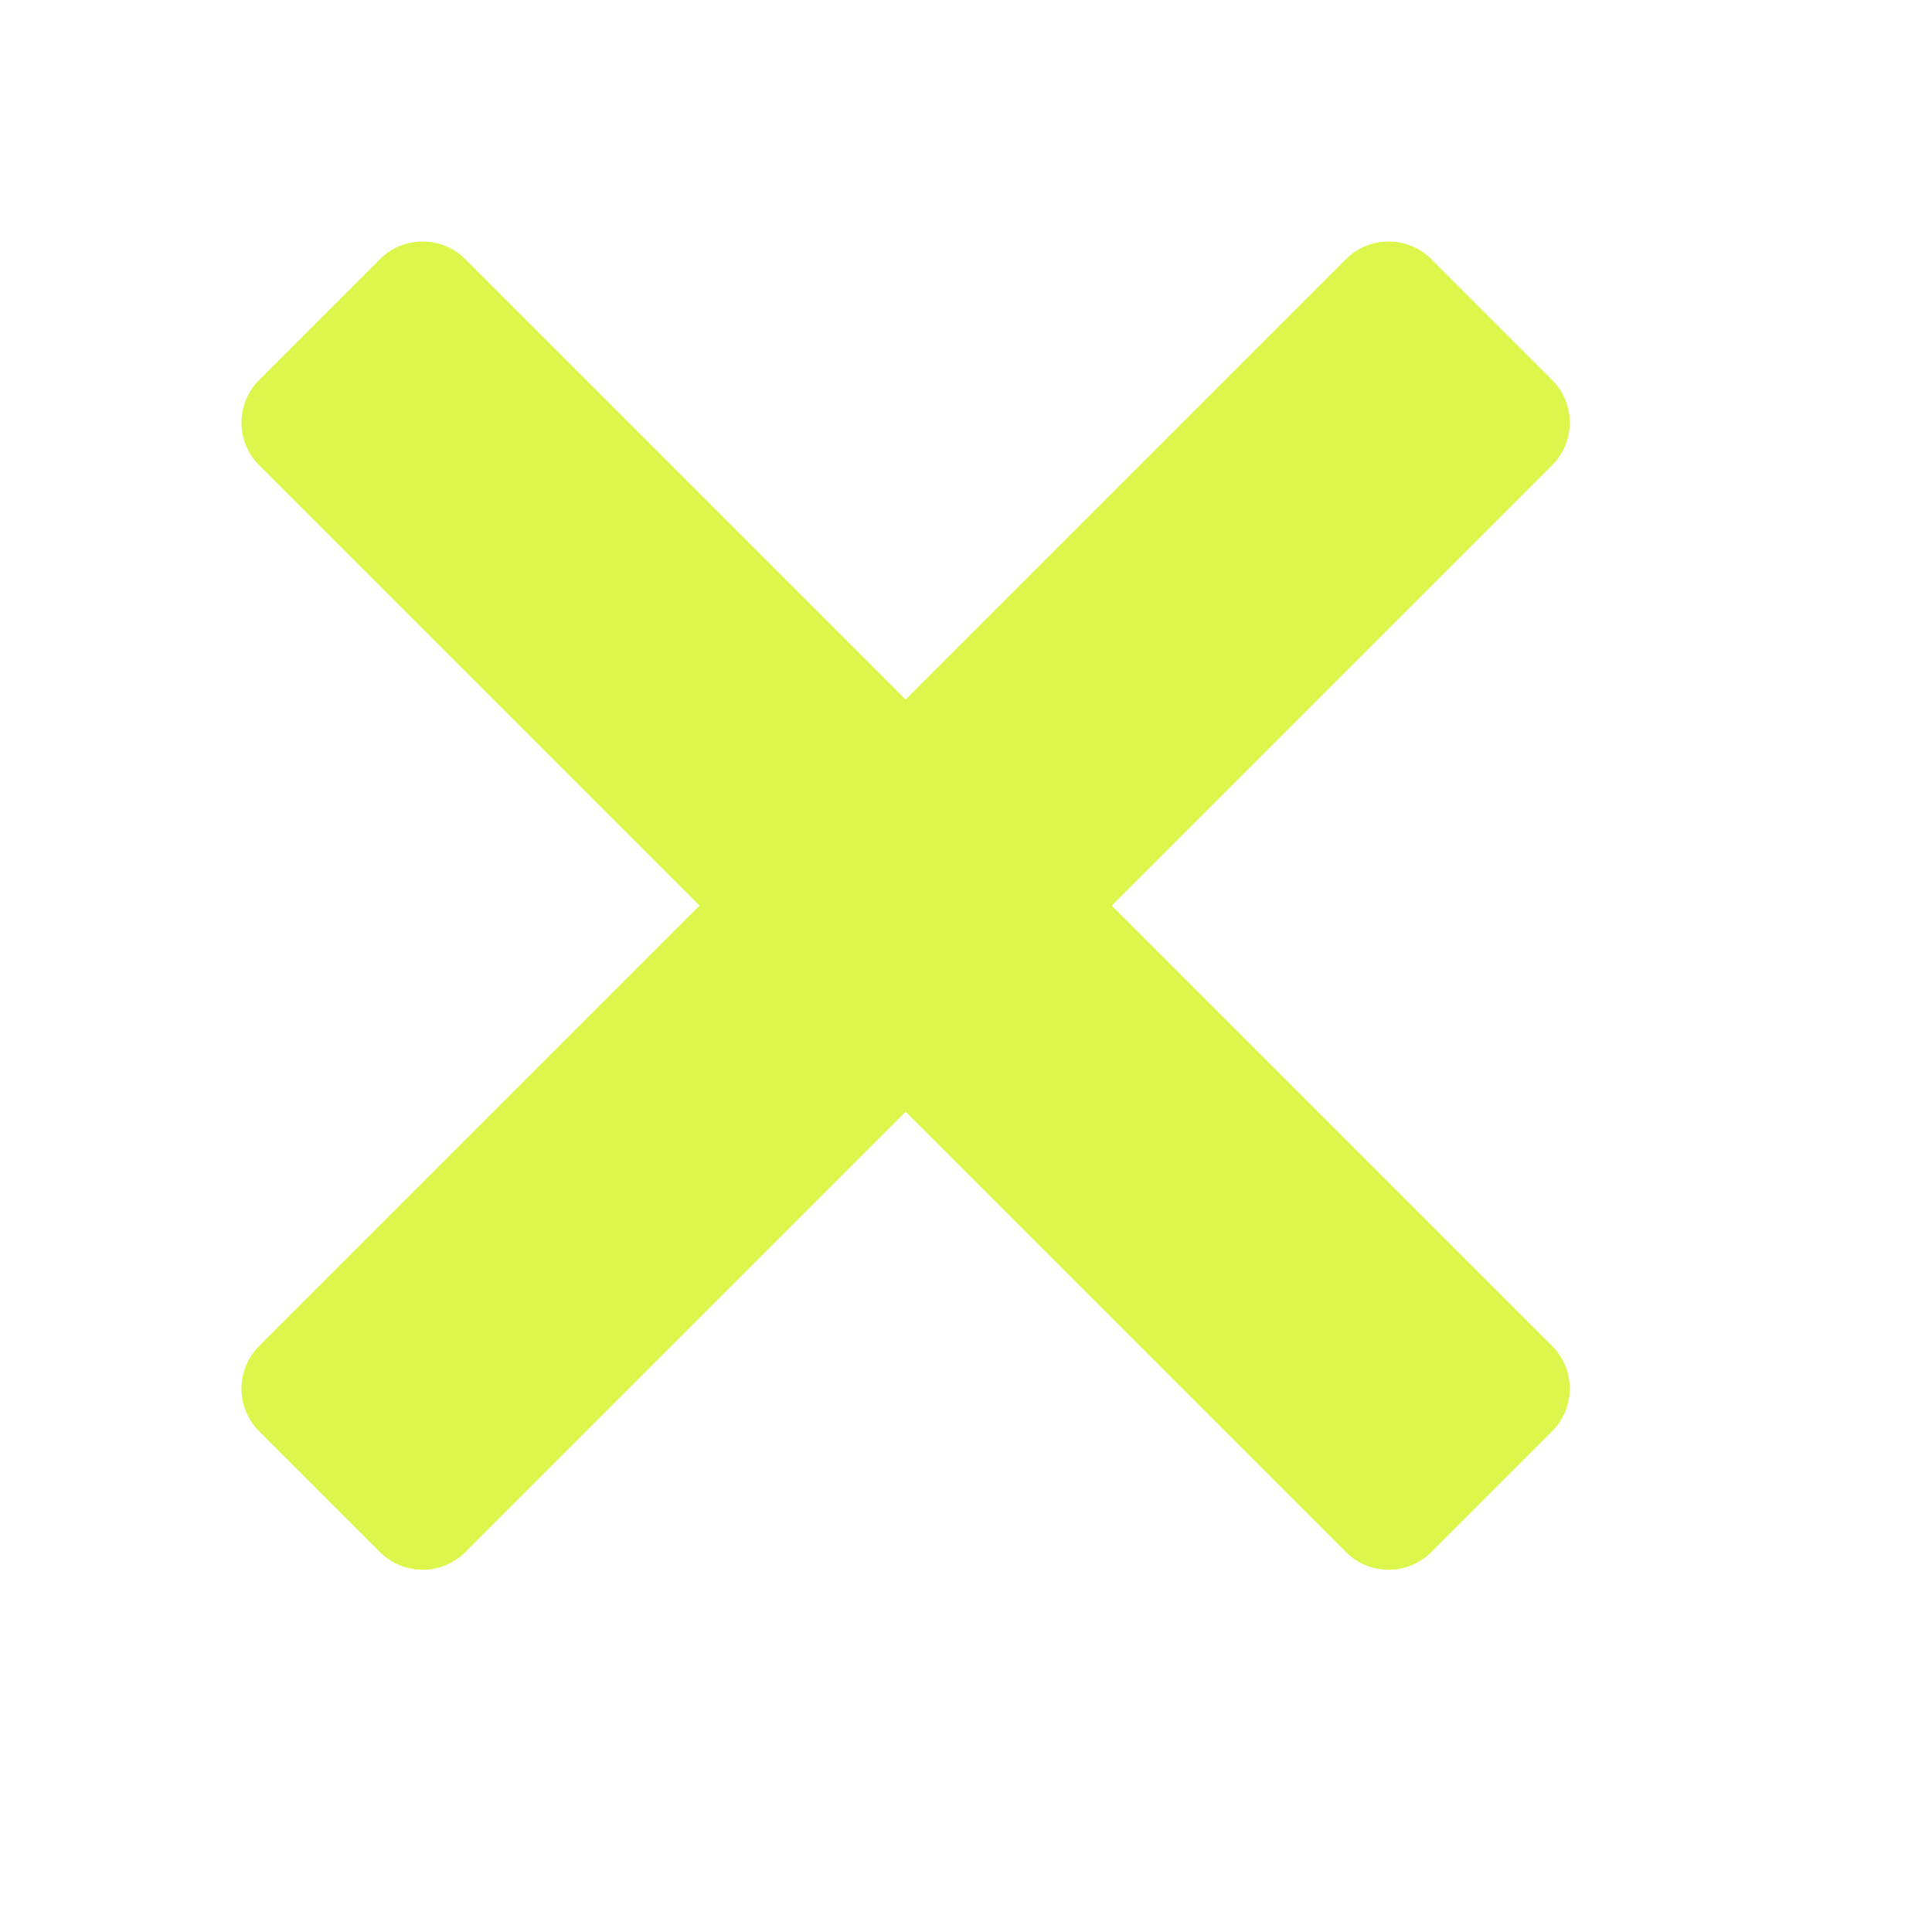
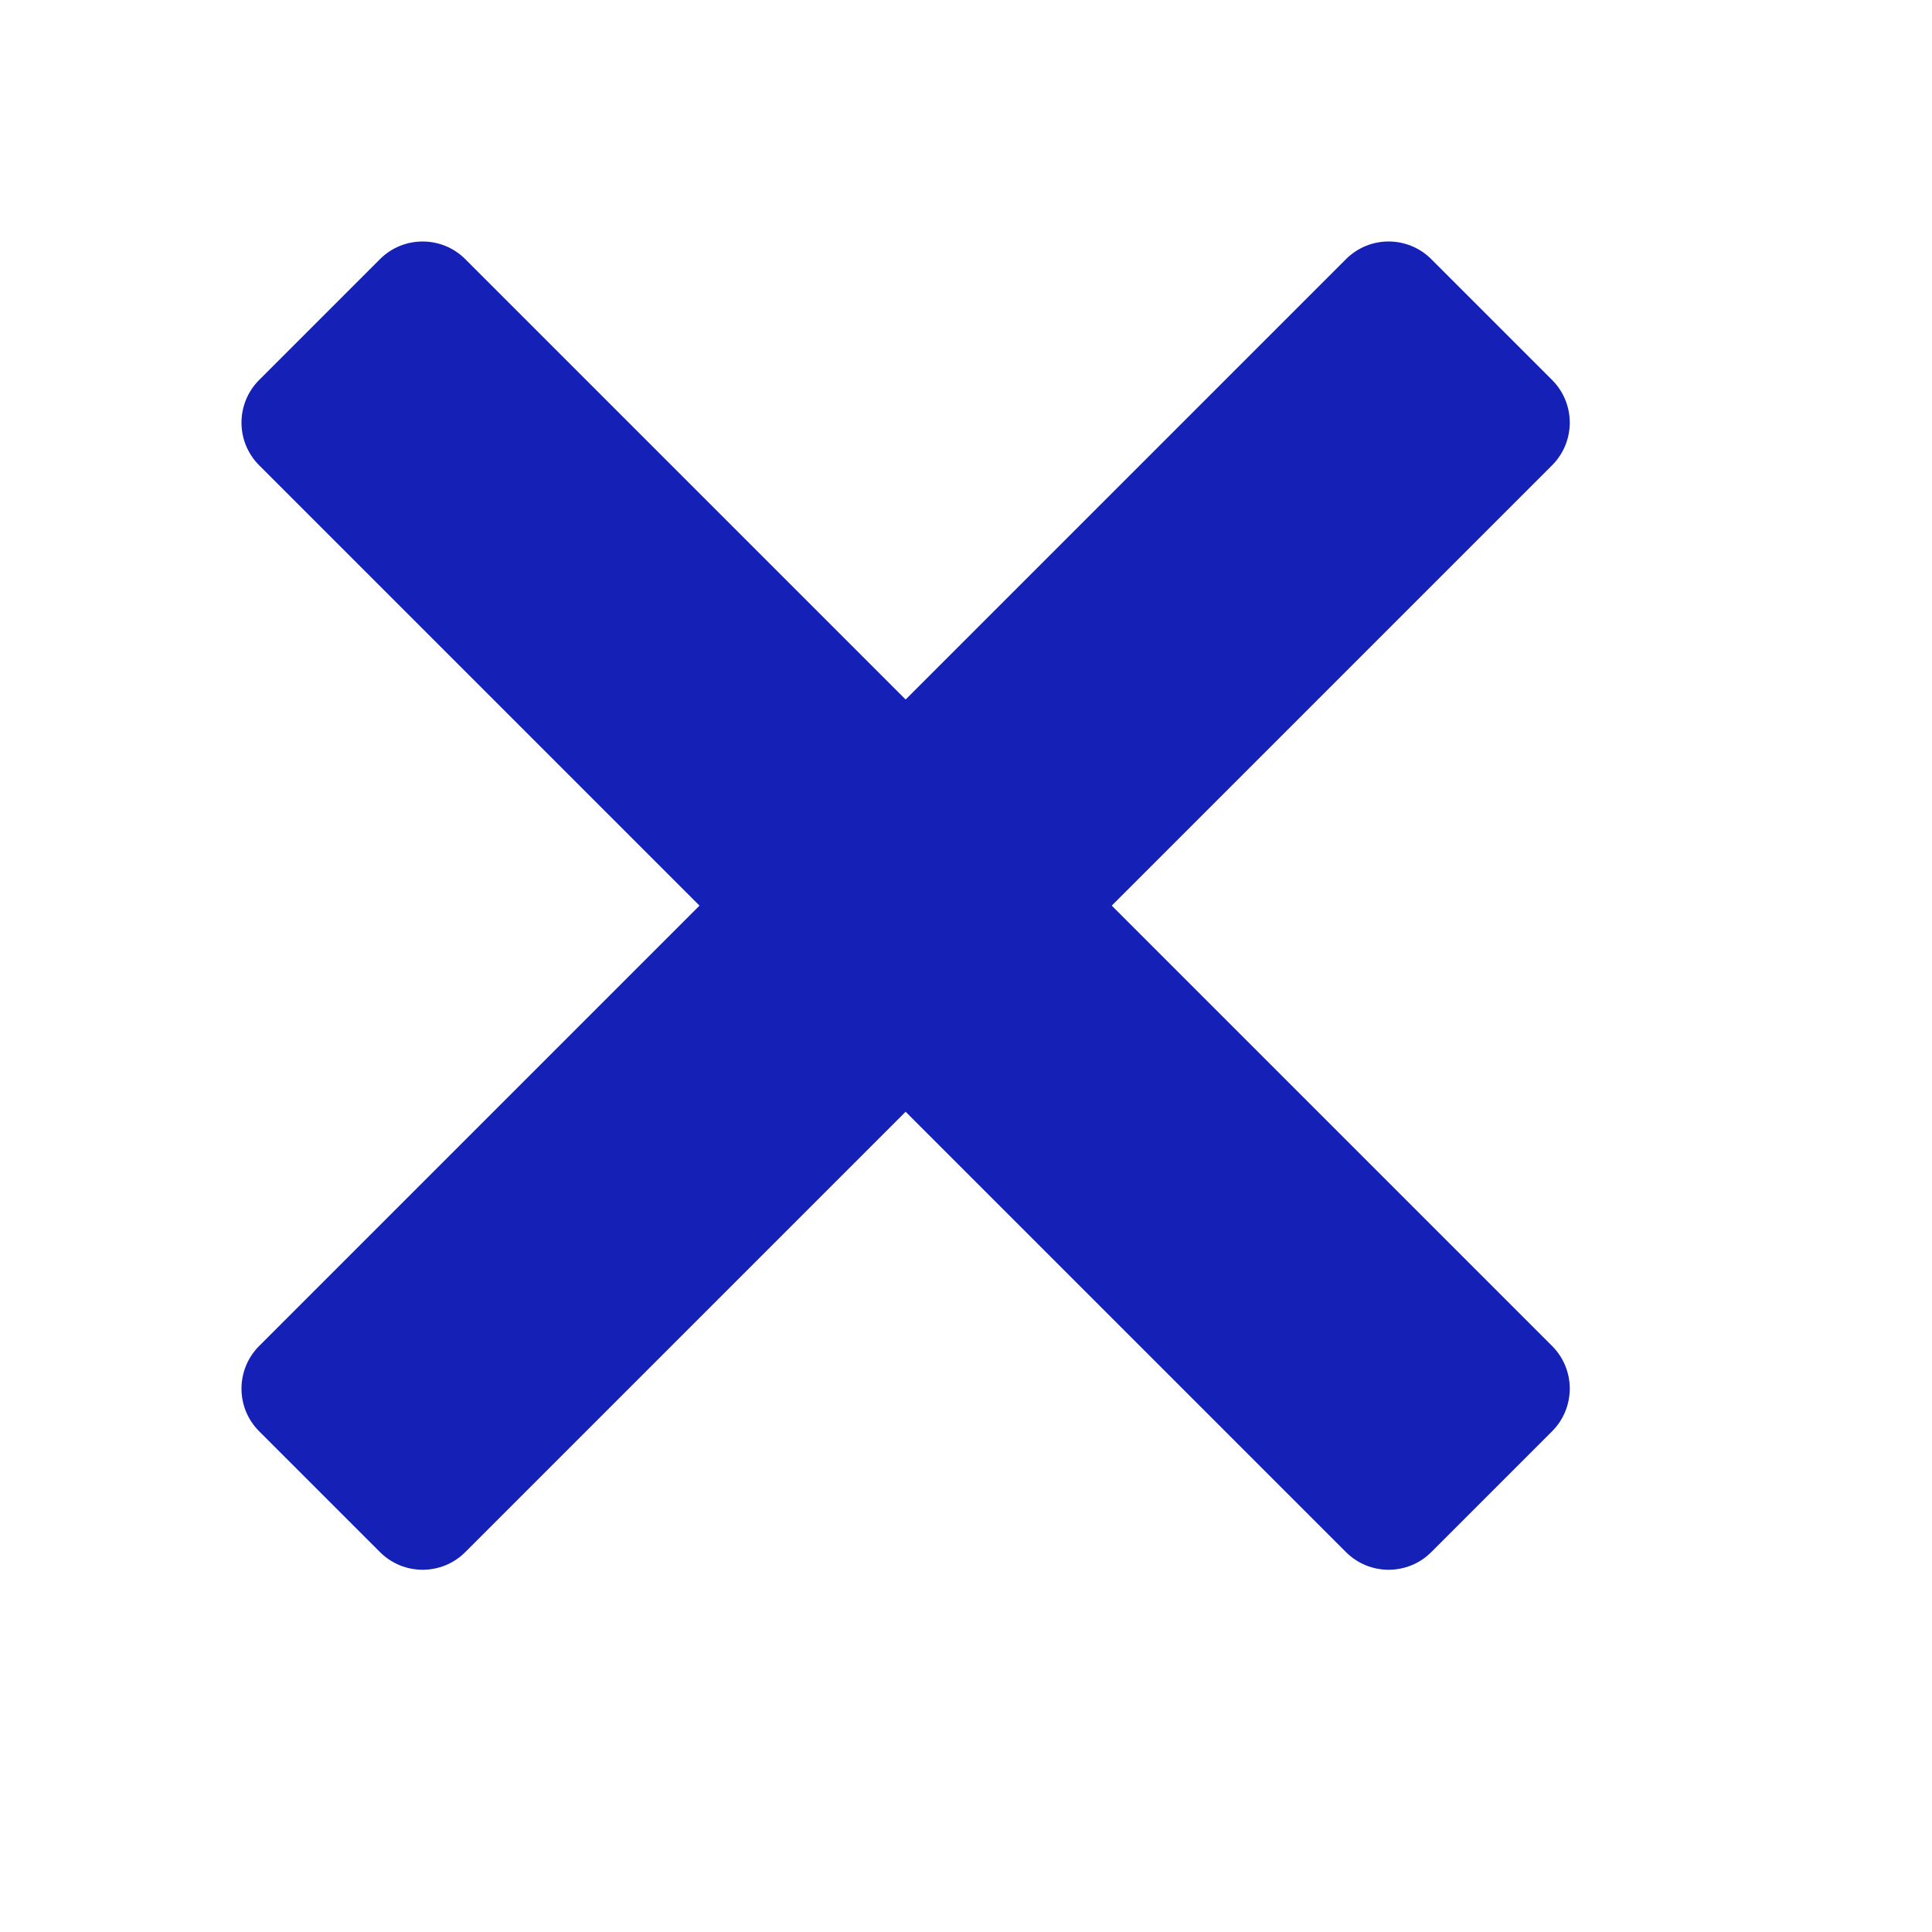
- <svg xmlns="http://www.w3.org/2000/svg" fill="#dcf64b" viewBox="0 0 32 32">
+ <svg xmlns="http://www.w3.org/2000/svg" fill="#1520b6" viewBox="0 0 32 32">
  <path d="M 7 4 C 6.744 4 6.488 4.097 6.293 4.293 L 4.293 6.293 C 3.902 6.684 3.902 7.317 4.293 7.707 L 11.586 15 L 4.293 22.293 C 3.902 22.684 3.902 23.317 4.293 23.707 L 6.293 25.707 C 6.684 26.098 7.317 26.098 7.707 25.707 L 15 18.414 L 22.293 25.707 C 22.683 26.098 23.317 26.098 23.707 25.707 L 25.707 23.707 C 26.098 23.316 26.098 22.683 25.707 22.293 L 18.414 15 L 25.707 7.707 C 26.098 7.317 26.098 6.683 25.707 6.293 L 23.707 4.293 C 23.316 3.902 22.683 3.902 22.293 4.293 L 15 11.586 L 7.707 4.293 C 7.512 4.097 7.256 4 7 4 z" />
</svg>
